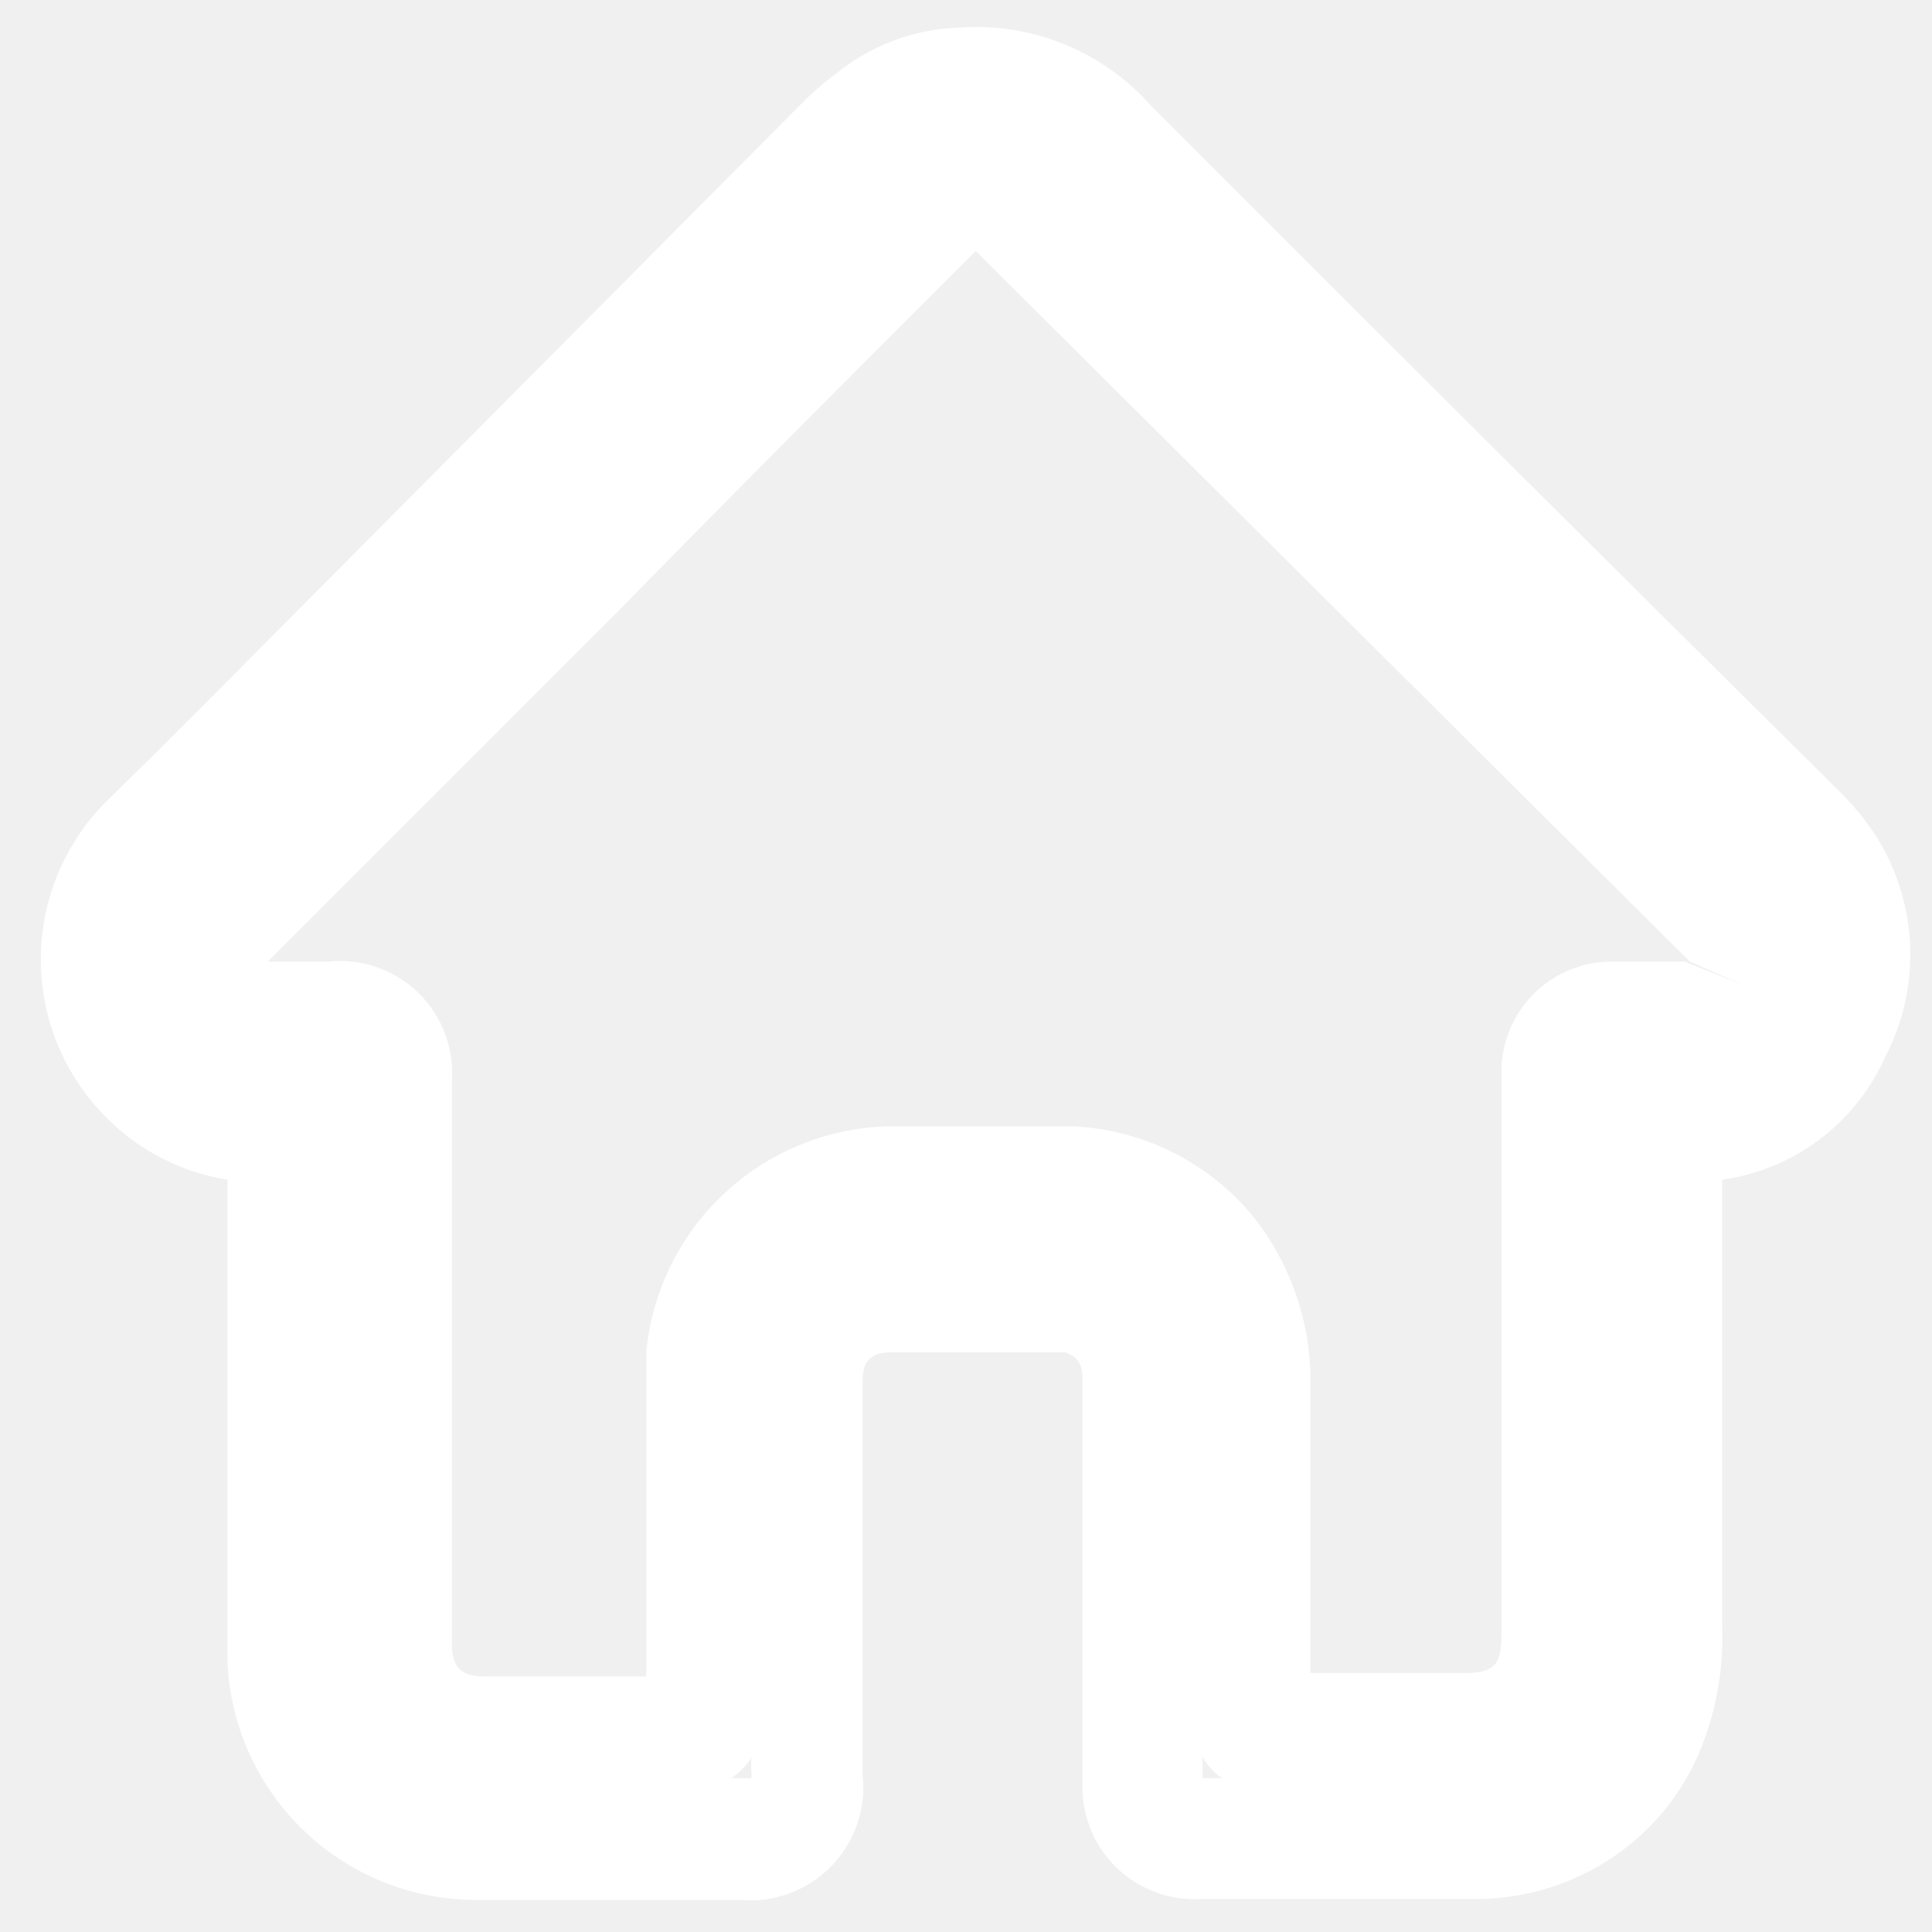
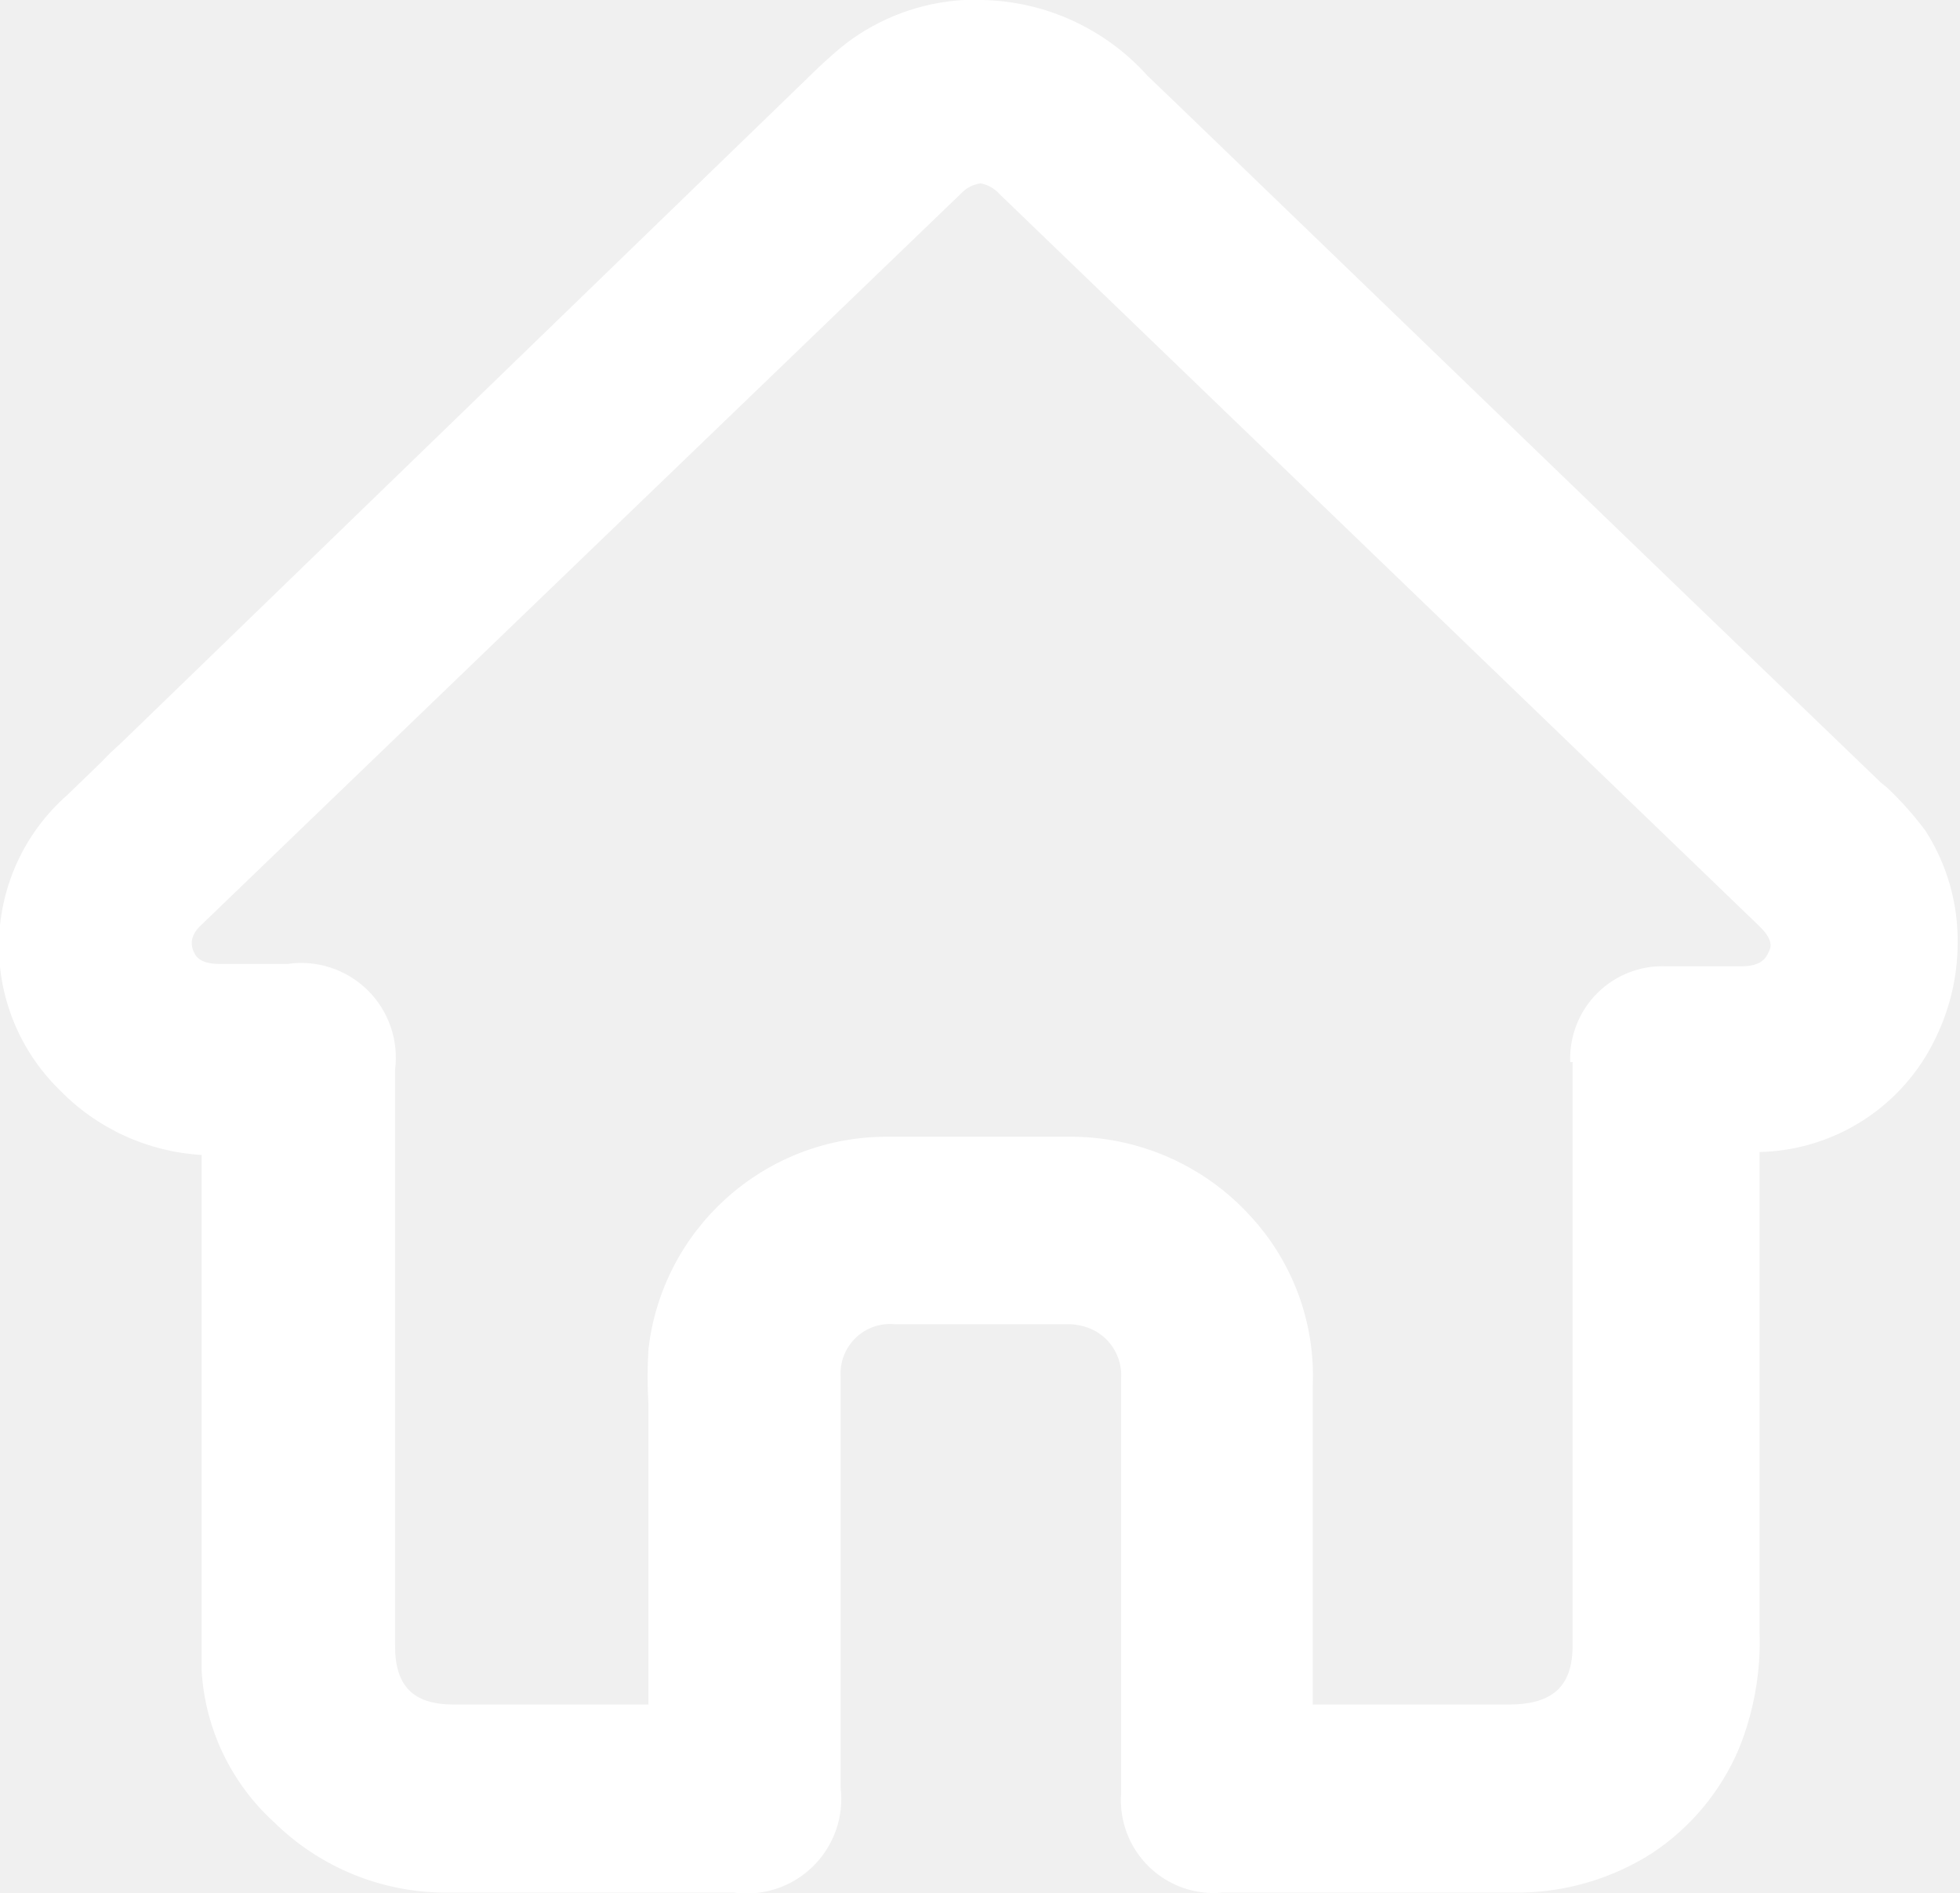
- <svg xmlns="http://www.w3.org/2000/svg" width="33" height="33" viewBox="0 0 33 33" fill="none">
-   <path d="M32.065 14.314C31.857 13.991 31.611 13.695 31.332 13.431C27.441 9.58 23.55 5.704 19.659 1.803C19.25 1.343 18.74 0.983 18.169 0.752C17.598 0.521 16.981 0.425 16.366 0.472C15.6 0.5 14.865 0.779 14.271 1.265C14.058 1.423 13.858 1.598 13.673 1.788L3.496 12.025L2.703 12.818L1.835 13.671C1.131 14.364 0.724 15.304 0.699 16.292C0.673 17.28 1.033 18.24 1.701 18.968C2.274 19.599 3.044 20.016 3.886 20.151V24.386C3.886 25.598 3.886 26.795 3.886 27.992V28.396C3.936 29.492 4.408 30.526 5.203 31.282C5.997 32.038 7.054 32.457 8.151 32.452C9.153 32.452 10.156 32.452 11.144 32.452H12.64C12.924 32.478 13.211 32.441 13.479 32.342C13.747 32.244 13.99 32.088 14.19 31.885C14.39 31.682 14.543 31.436 14.638 31.167C14.732 30.898 14.765 30.611 14.735 30.327C14.735 28.082 14.735 25.837 14.735 23.563C14.735 23.248 14.885 23.099 15.214 23.099H18.207C18.372 23.174 18.491 23.248 18.491 23.578V30.417C18.476 30.686 18.518 30.956 18.614 31.207C18.71 31.459 18.859 31.688 19.05 31.879C19.24 32.07 19.469 32.218 19.721 32.314C19.973 32.41 20.242 32.452 20.512 32.437H25.241C26.075 32.43 26.887 32.175 27.575 31.704C28.253 31.241 28.775 30.583 29.072 29.818C29.326 29.166 29.443 28.468 29.416 27.768V20.151C30.02 20.066 30.592 19.83 31.079 19.463C31.566 19.097 31.951 18.612 32.2 18.055C32.503 17.474 32.651 16.823 32.627 16.167C32.603 15.511 32.41 14.873 32.065 14.314ZM12.835 30.372H12.491C12.562 30.325 12.627 30.27 12.685 30.207C12.748 30.153 12.799 30.087 12.835 30.013C12.827 30.102 12.827 30.192 12.835 30.282C12.837 30.312 12.837 30.342 12.835 30.372ZM20.542 30.372V30.013C20.623 30.156 20.736 30.278 20.871 30.372H20.542ZM28.773 16.424H27.575C27.322 16.418 27.069 16.463 26.833 16.558C26.597 16.651 26.382 16.792 26.202 16.971C26.022 17.15 25.88 17.363 25.784 17.599C25.688 17.834 25.641 18.086 25.645 18.34V27.962C25.645 28.426 25.51 28.576 25.046 28.576H22.383V23.652C22.401 22.557 22.017 21.492 21.305 20.66C20.927 20.234 20.467 19.889 19.953 19.645C19.439 19.401 18.881 19.262 18.312 19.238H15.169C14.13 19.266 13.137 19.672 12.377 20.38C11.616 21.088 11.141 22.05 11.039 23.084C11.039 23.383 11.039 23.697 11.039 24.027V28.636H8.3C7.866 28.636 7.717 28.486 7.717 28.052V18.489C7.74 18.209 7.701 17.926 7.603 17.661C7.505 17.397 7.349 17.158 7.148 16.96C6.946 16.763 6.703 16.613 6.437 16.52C6.171 16.427 5.887 16.395 5.607 16.424H4.574L10.56 10.438C12.595 8.358 14.63 6.323 16.666 4.288L28.862 16.424L29.79 16.828L28.773 16.424Z" fill="white" />
+ <svg xmlns="http://www.w3.org/2000/svg" viewBox="0 0 33.34 32.2">
+   <defs>
+     <style>.cls-1{fill:#fff;}</style>
+   </defs>
+   <g id="Layer_2" data-name="Layer 2">
+     <g id="Layer_1-2" data-name="Layer 1">
+       <path class="cls-1" d="M32.75,14.13a5.81,5.81,0,0,0-.65-.73L32,13.32c-4.37-4.2-8.7-8.39-12-11.57l-.48-.46A3.88,3.88,0,0,0,16.72,0h-.33a3.66,3.66,0,0,0-2,.74c-.18.14-.35.3-.48.42L2.35,12.36l-.29.28c-.11.1-.22.2-.32.31l-.31.3-.29.28a3.42,3.42,0,0,0-.14,5,3.67,3.67,0,0,0,2.43,1.12v4.21c0,1.41,0,2.83,0,4.23,0,.09,0,.16,0,.28s0,.06,0,.06A3.79,3.79,0,0,0,4.66,31,4.17,4.17,0,0,0,7.58,32.2h4.9a1.61,1.61,0,0,0,1.82-1.78v-7a.84.84,0,0,1,.92-.89h3a1,1,0,0,1,.29.06.86.86,0,0,1,.56.87c0,2.34,0,4.72,0,7.06a1.58,1.58,0,0,0,1.73,1.68h5.06a4.28,4.28,0,0,0,2.24-.67,4,4,0,0,0,1.48-1.78,4.84,4.84,0,0,0,.35-2V19.6h0a3.4,3.4,0,0,0,3-1.95,3.69,3.69,0,0,0,.37-1.59A3.46,3.46,0,0,0,32.75,14.13Zm-6,3.94c0,.5,0,1,0,1.51V28c0,.7-.35,1-1.09,1H22.33c0-1.32,0-2.64,0-4V23.57a4,4,0,0,0-1.06-2.88,4.13,4.13,0,0,0-3-1.35c-1.19,0-2.34,0-3.24,0a4.08,4.08,0,0,0-4,3.62,7.72,7.72,0,0,0,0,.93V29H7.72c-.7,0-1-.32-1-1v-9.8a1.61,1.61,0,0,0-1.83-1.8H3.73c-.35,0-.41-.15-.44-.22s-.08-.24.12-.43L16.35,3.29a.55.55,0,0,1,.33-.17A.56.56,0,0,1,17,3.3L29.94,15.77c.24.24.18.36.14.44s-.11.23-.46.23H28.35A1.57,1.57,0,0,0,26.71,18.07Z" />
+     </g>
+   </g>
</svg>
